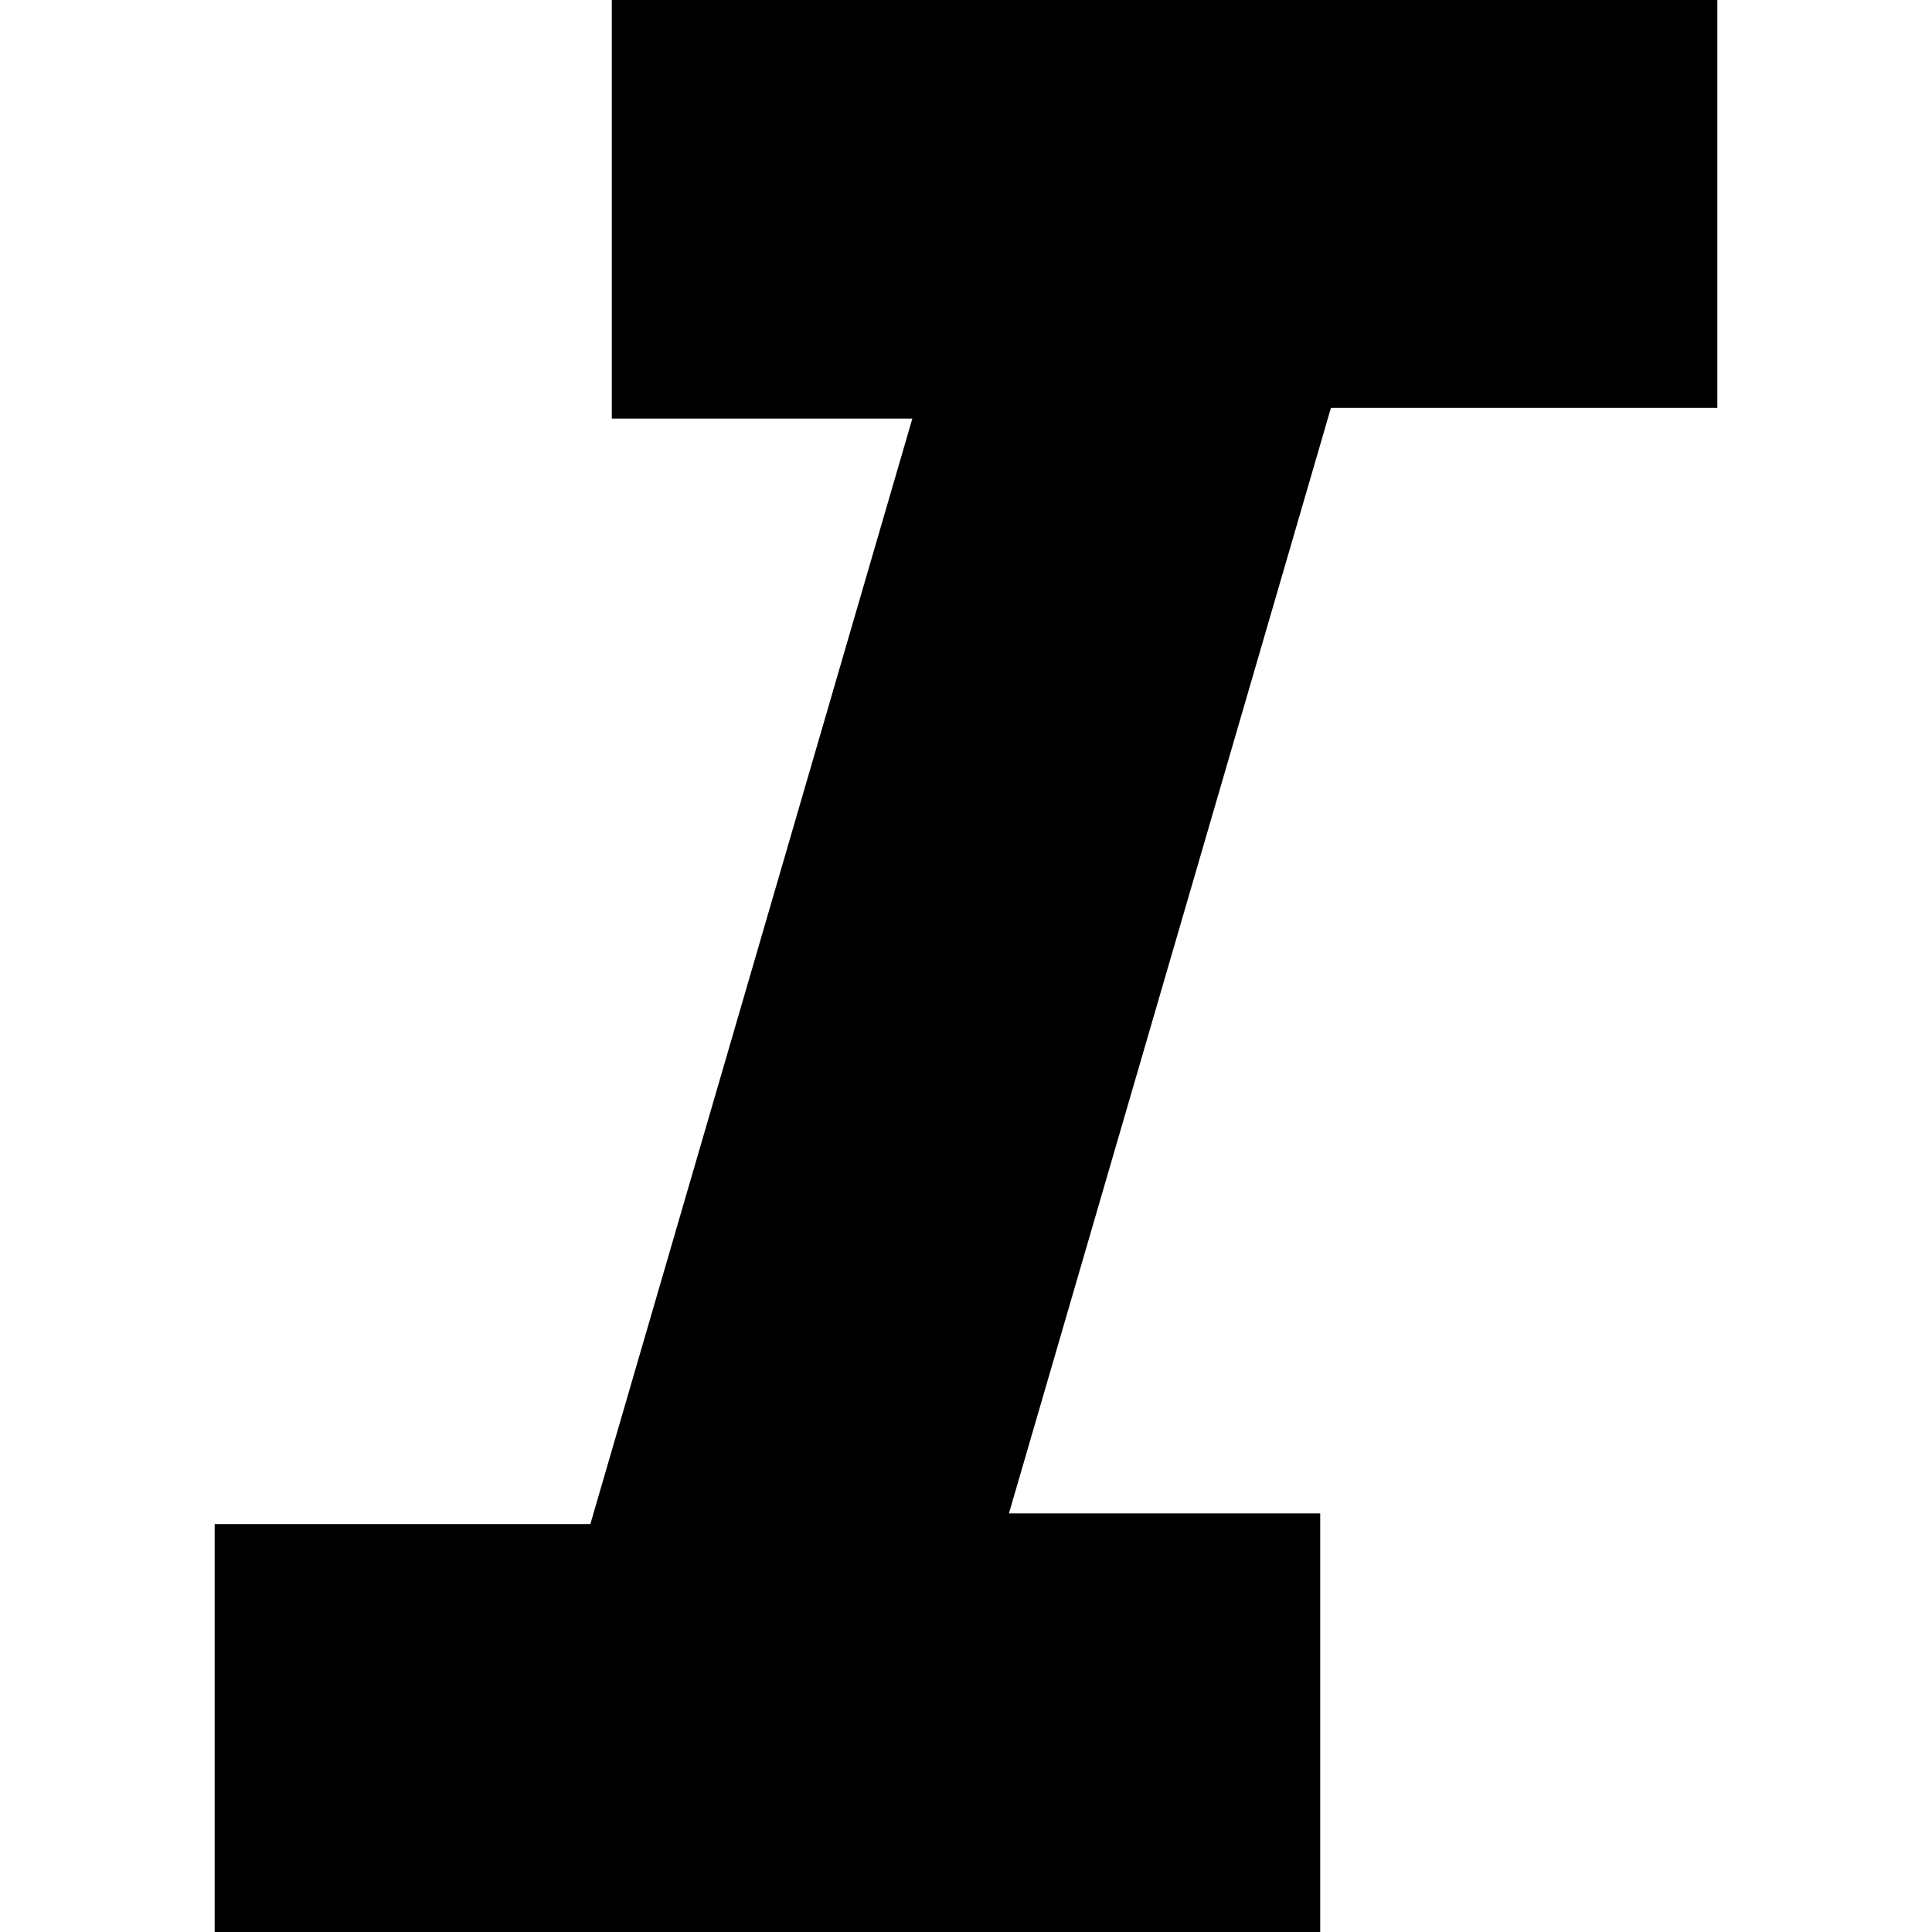
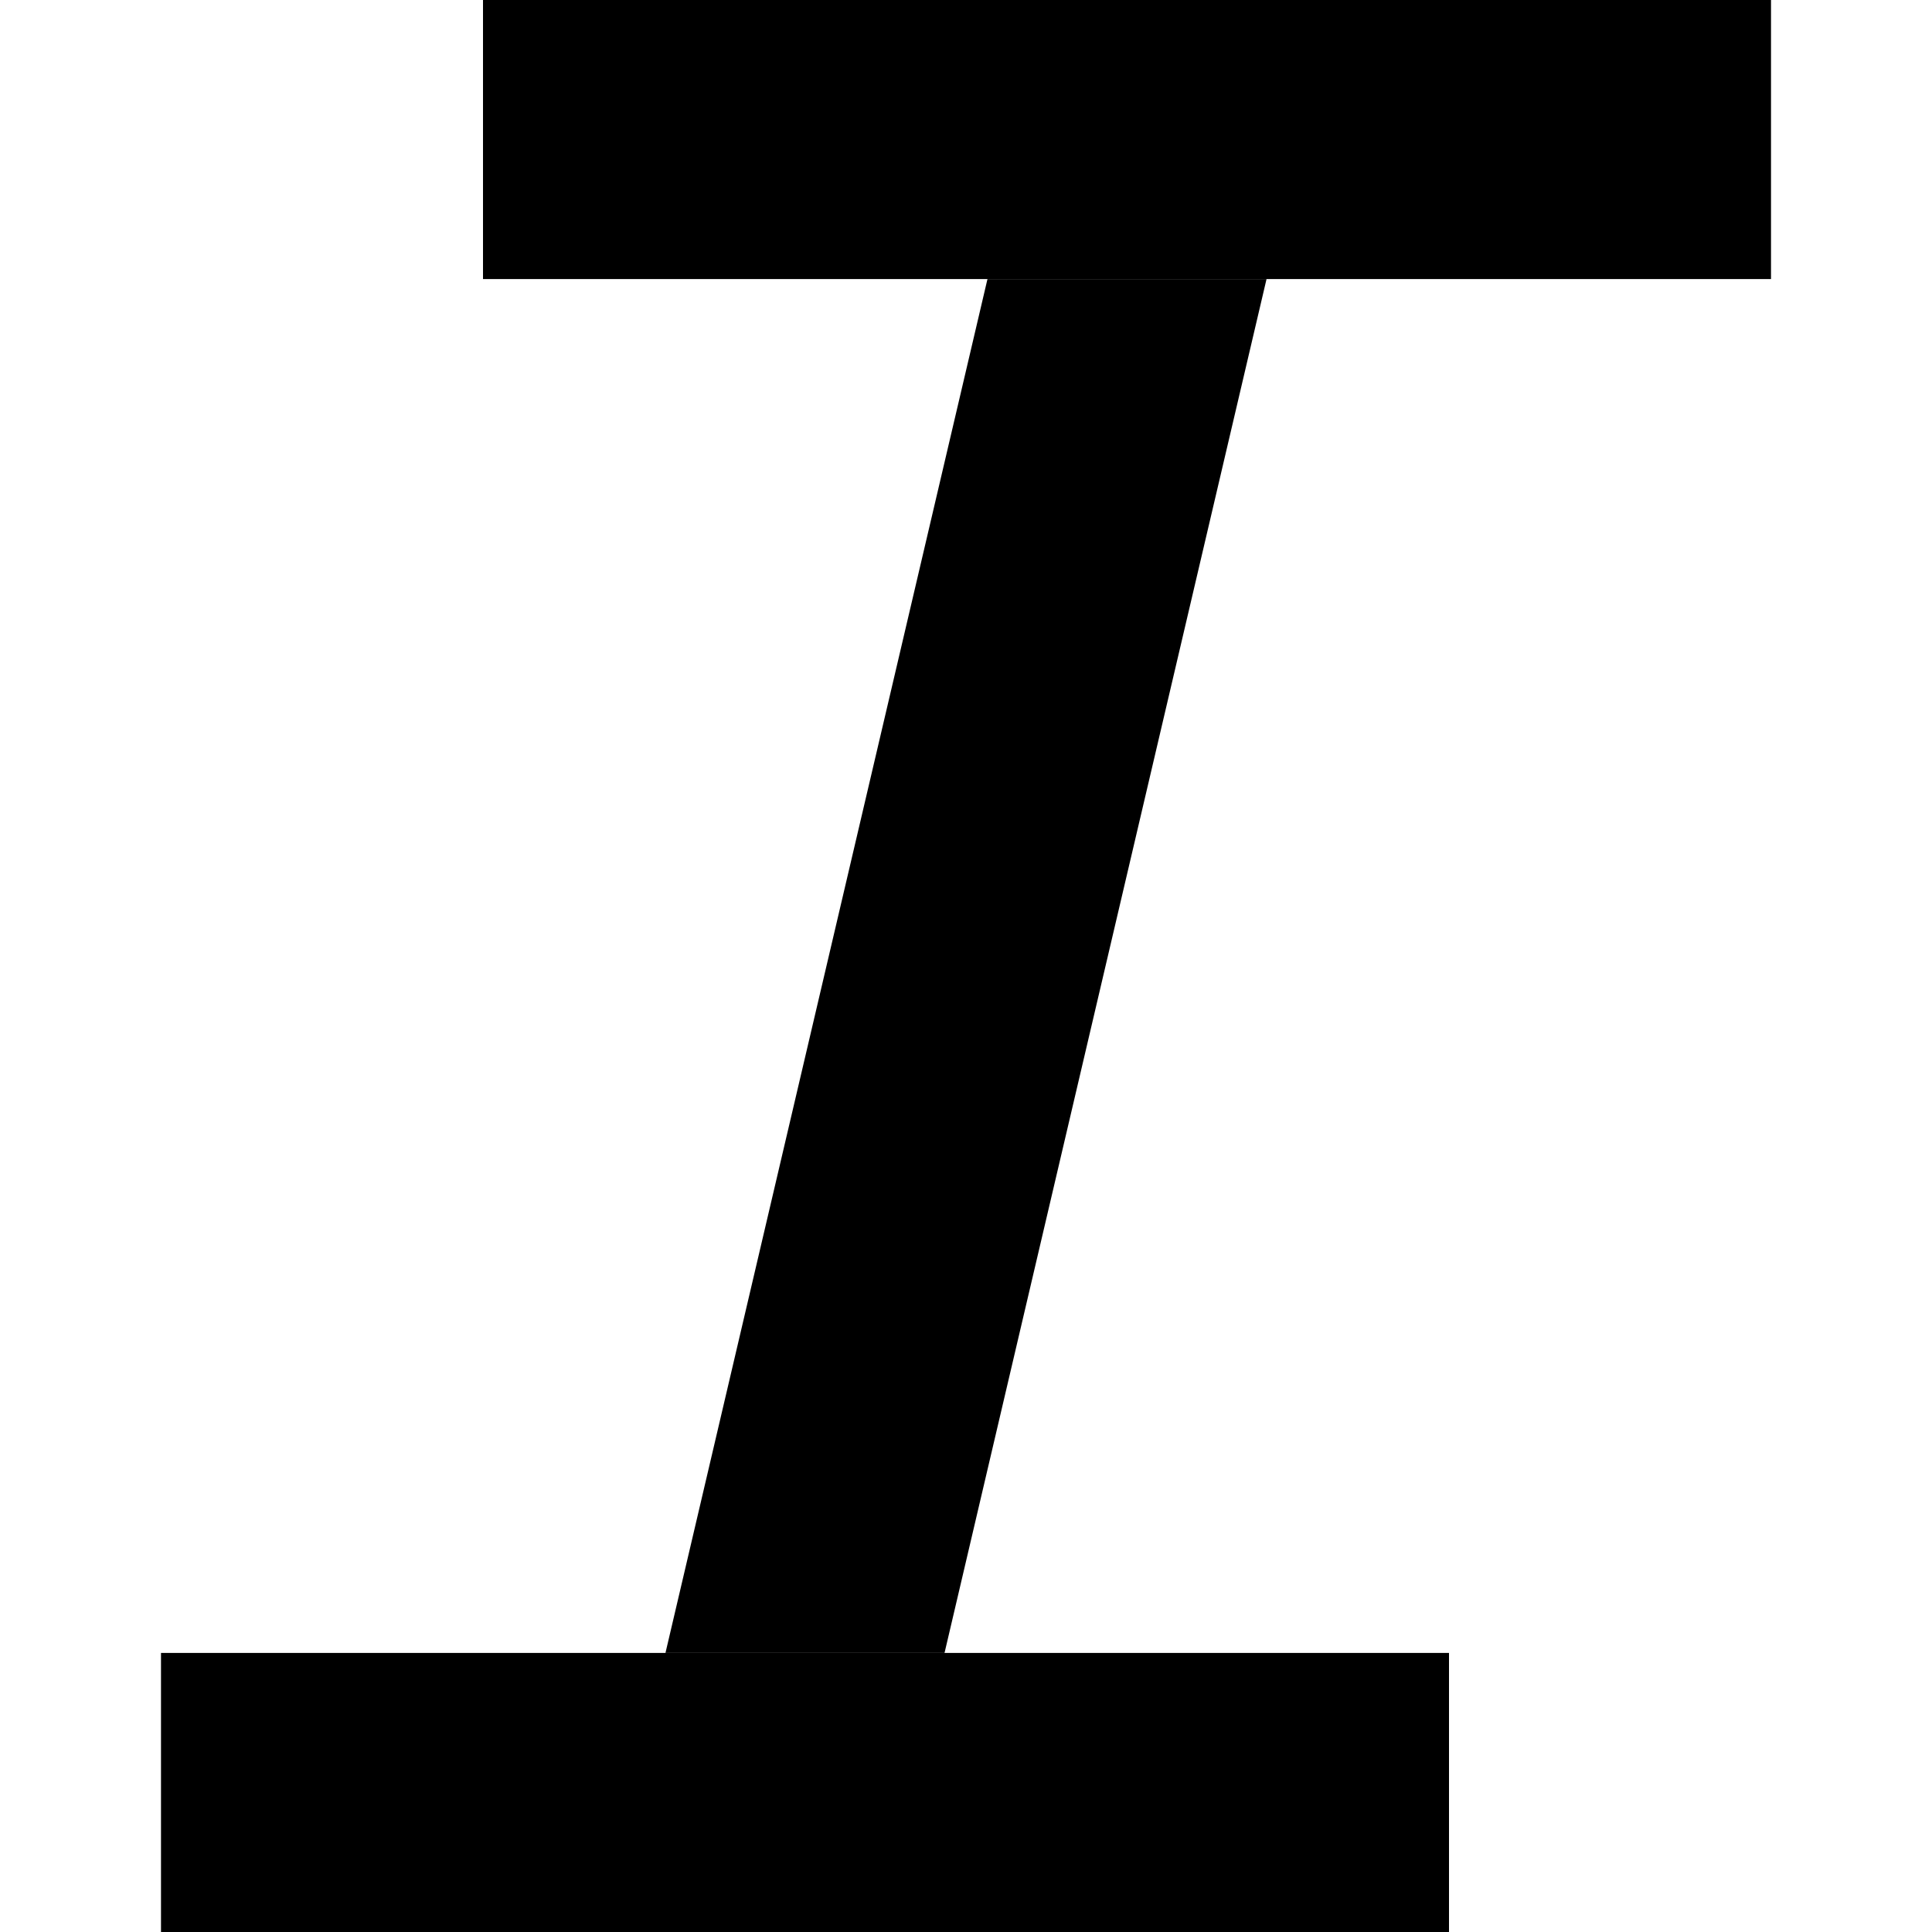
- <svg xmlns="http://www.w3.org/2000/svg" version="1.1" id="Layer_1" x="0px" y="0px" viewBox="0 0 18 18" style="enable-background:new 0 0 18 18;" xml:space="preserve">
-   <path d="M5.7,0v3.9h2.8l-3,10.3H2V18h10.3v-3.9H9.4l3-10.3H16V0H5.7z" />
+ <svg xmlns="http://www.w3.org/2000/svg" version="1.1" x="0px" y="0px" viewBox="0 0 18 18" style="enable-background:new 0 0 18 18;" xml:space="preserve">
+   <g>
+     <polyline class="st0" points="4.5,2.6 16.5,2.6 16.5,0 4.5,0 4.5,2.6" />
+     <polyline class="st0" points="1.5,18 13.5,18 13.5,15.4 1.5,15.4 1.5,18" />
+     <polyline class="st0" points="9.2,2.6 6.2,15.4 8.8,15.4 11.8,2.6 9.2,2.6" />
+   </g>
</svg>
